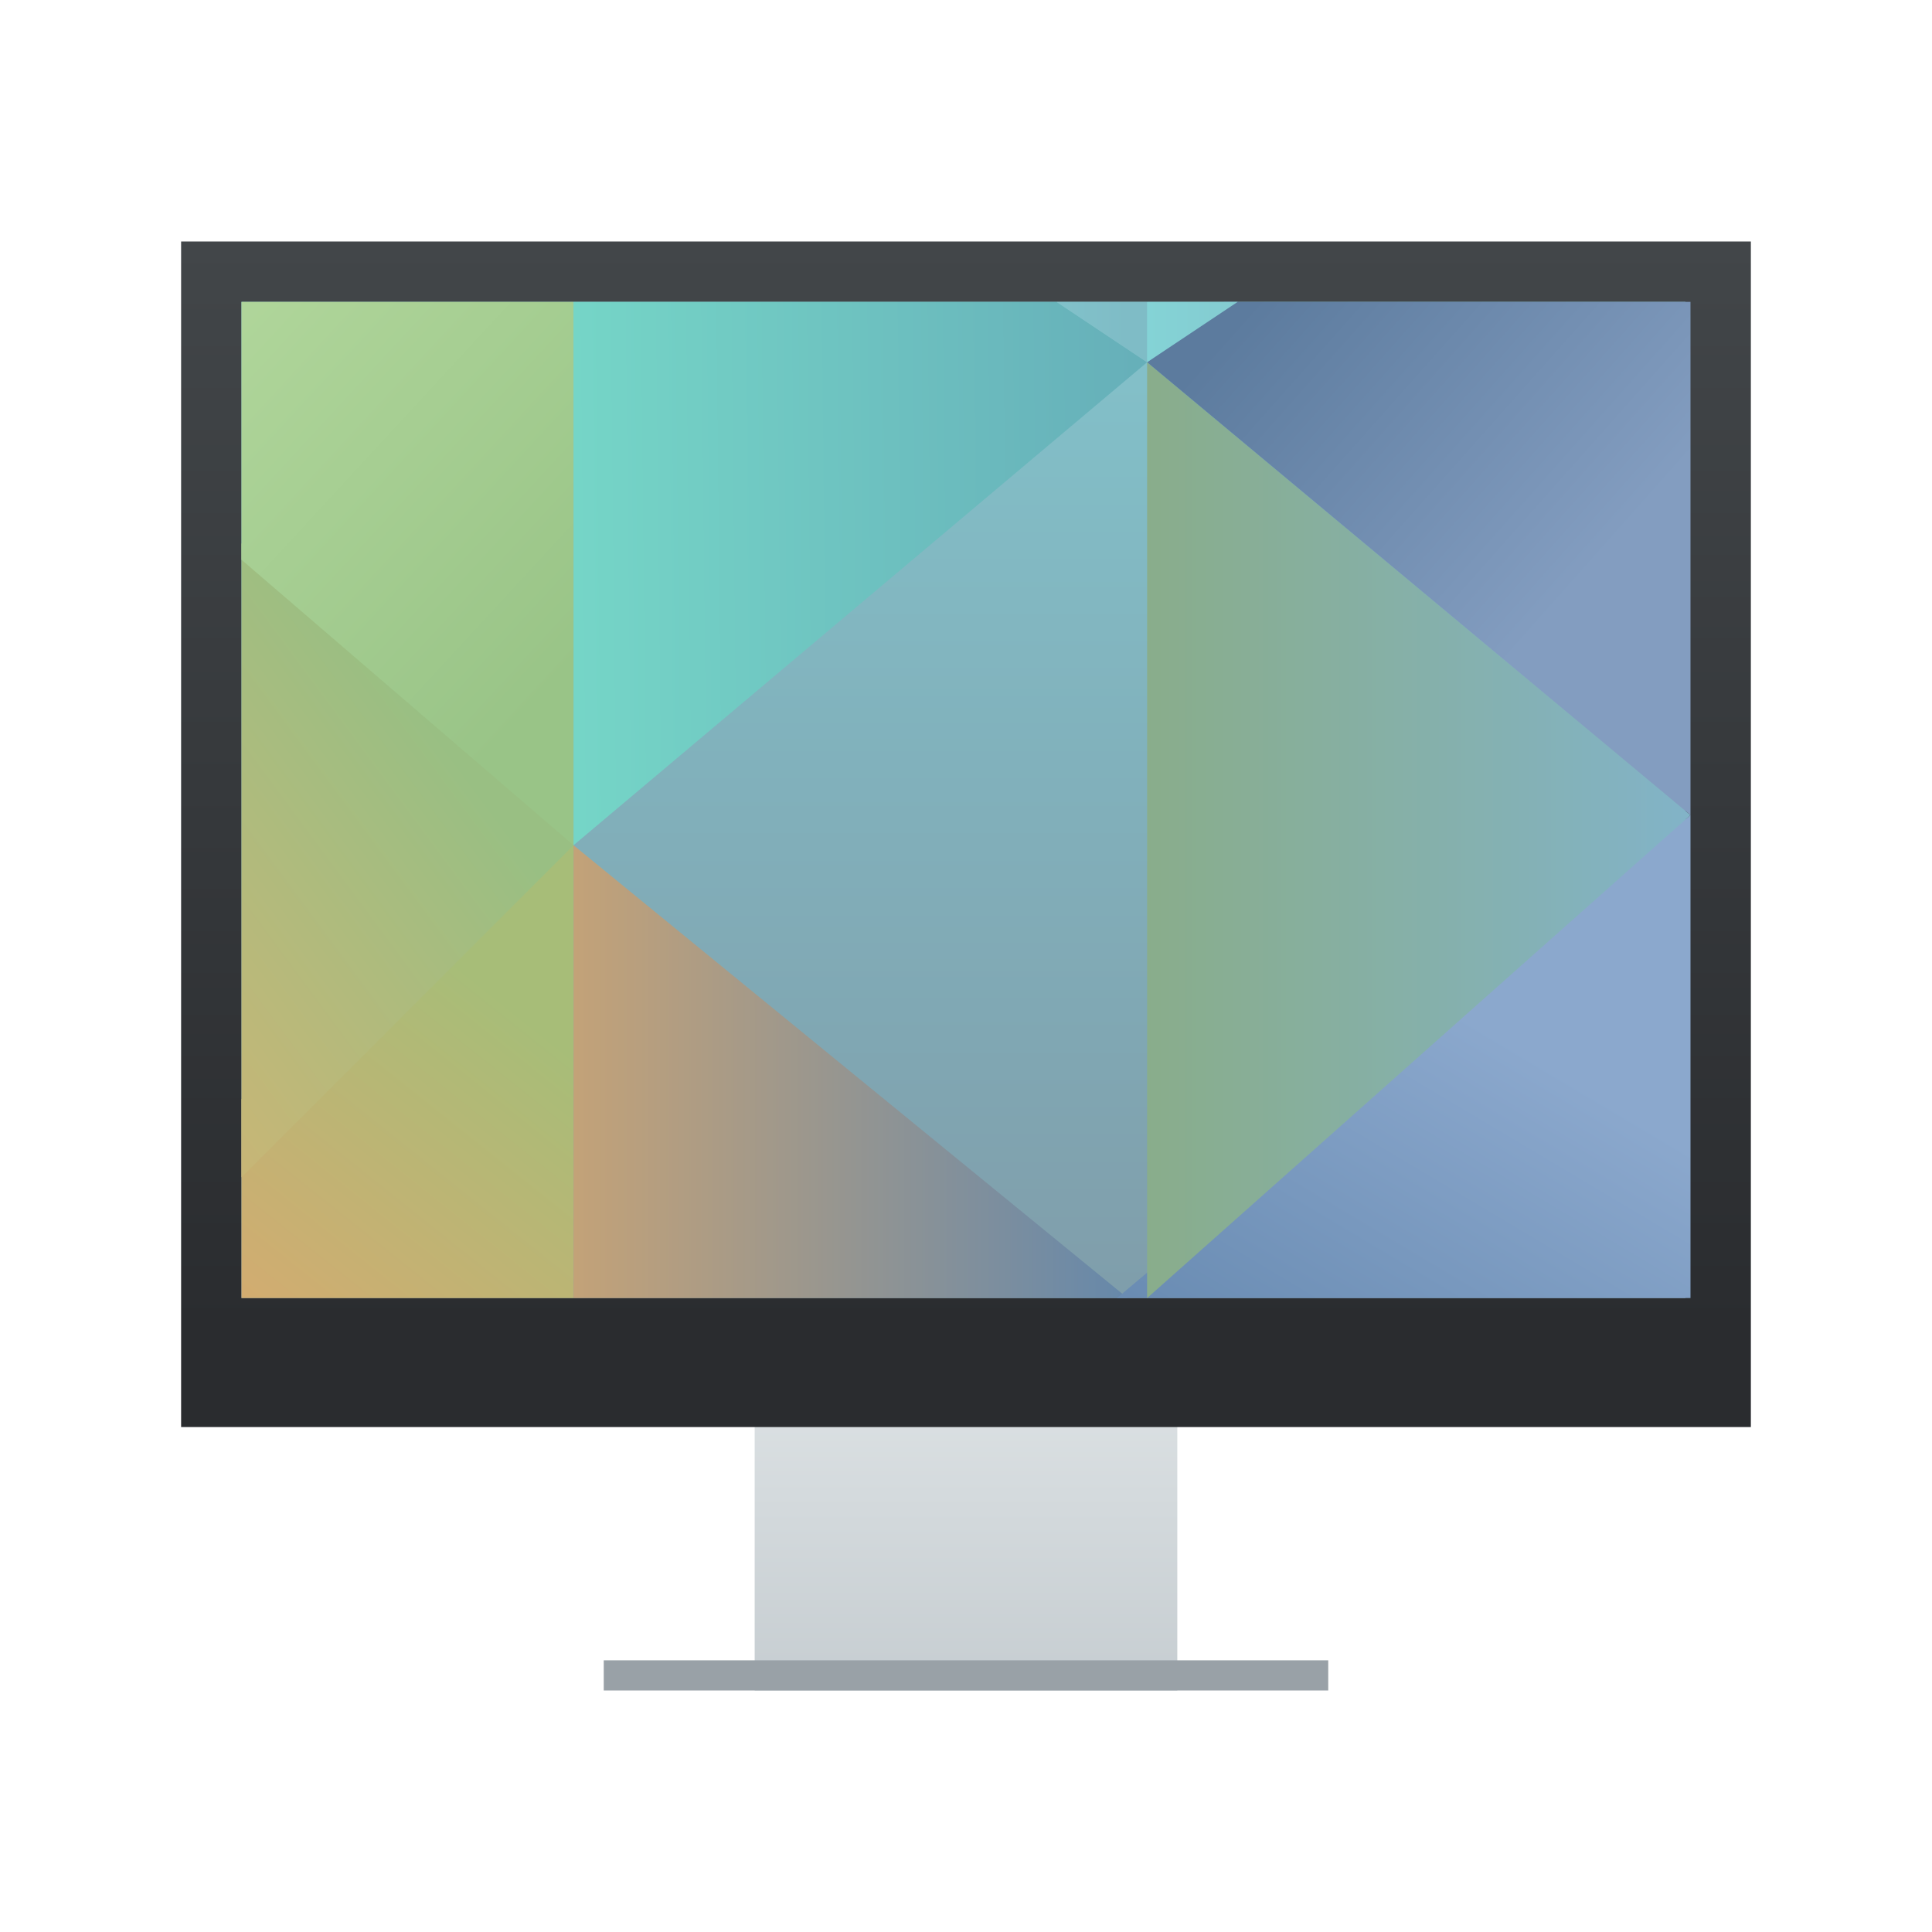
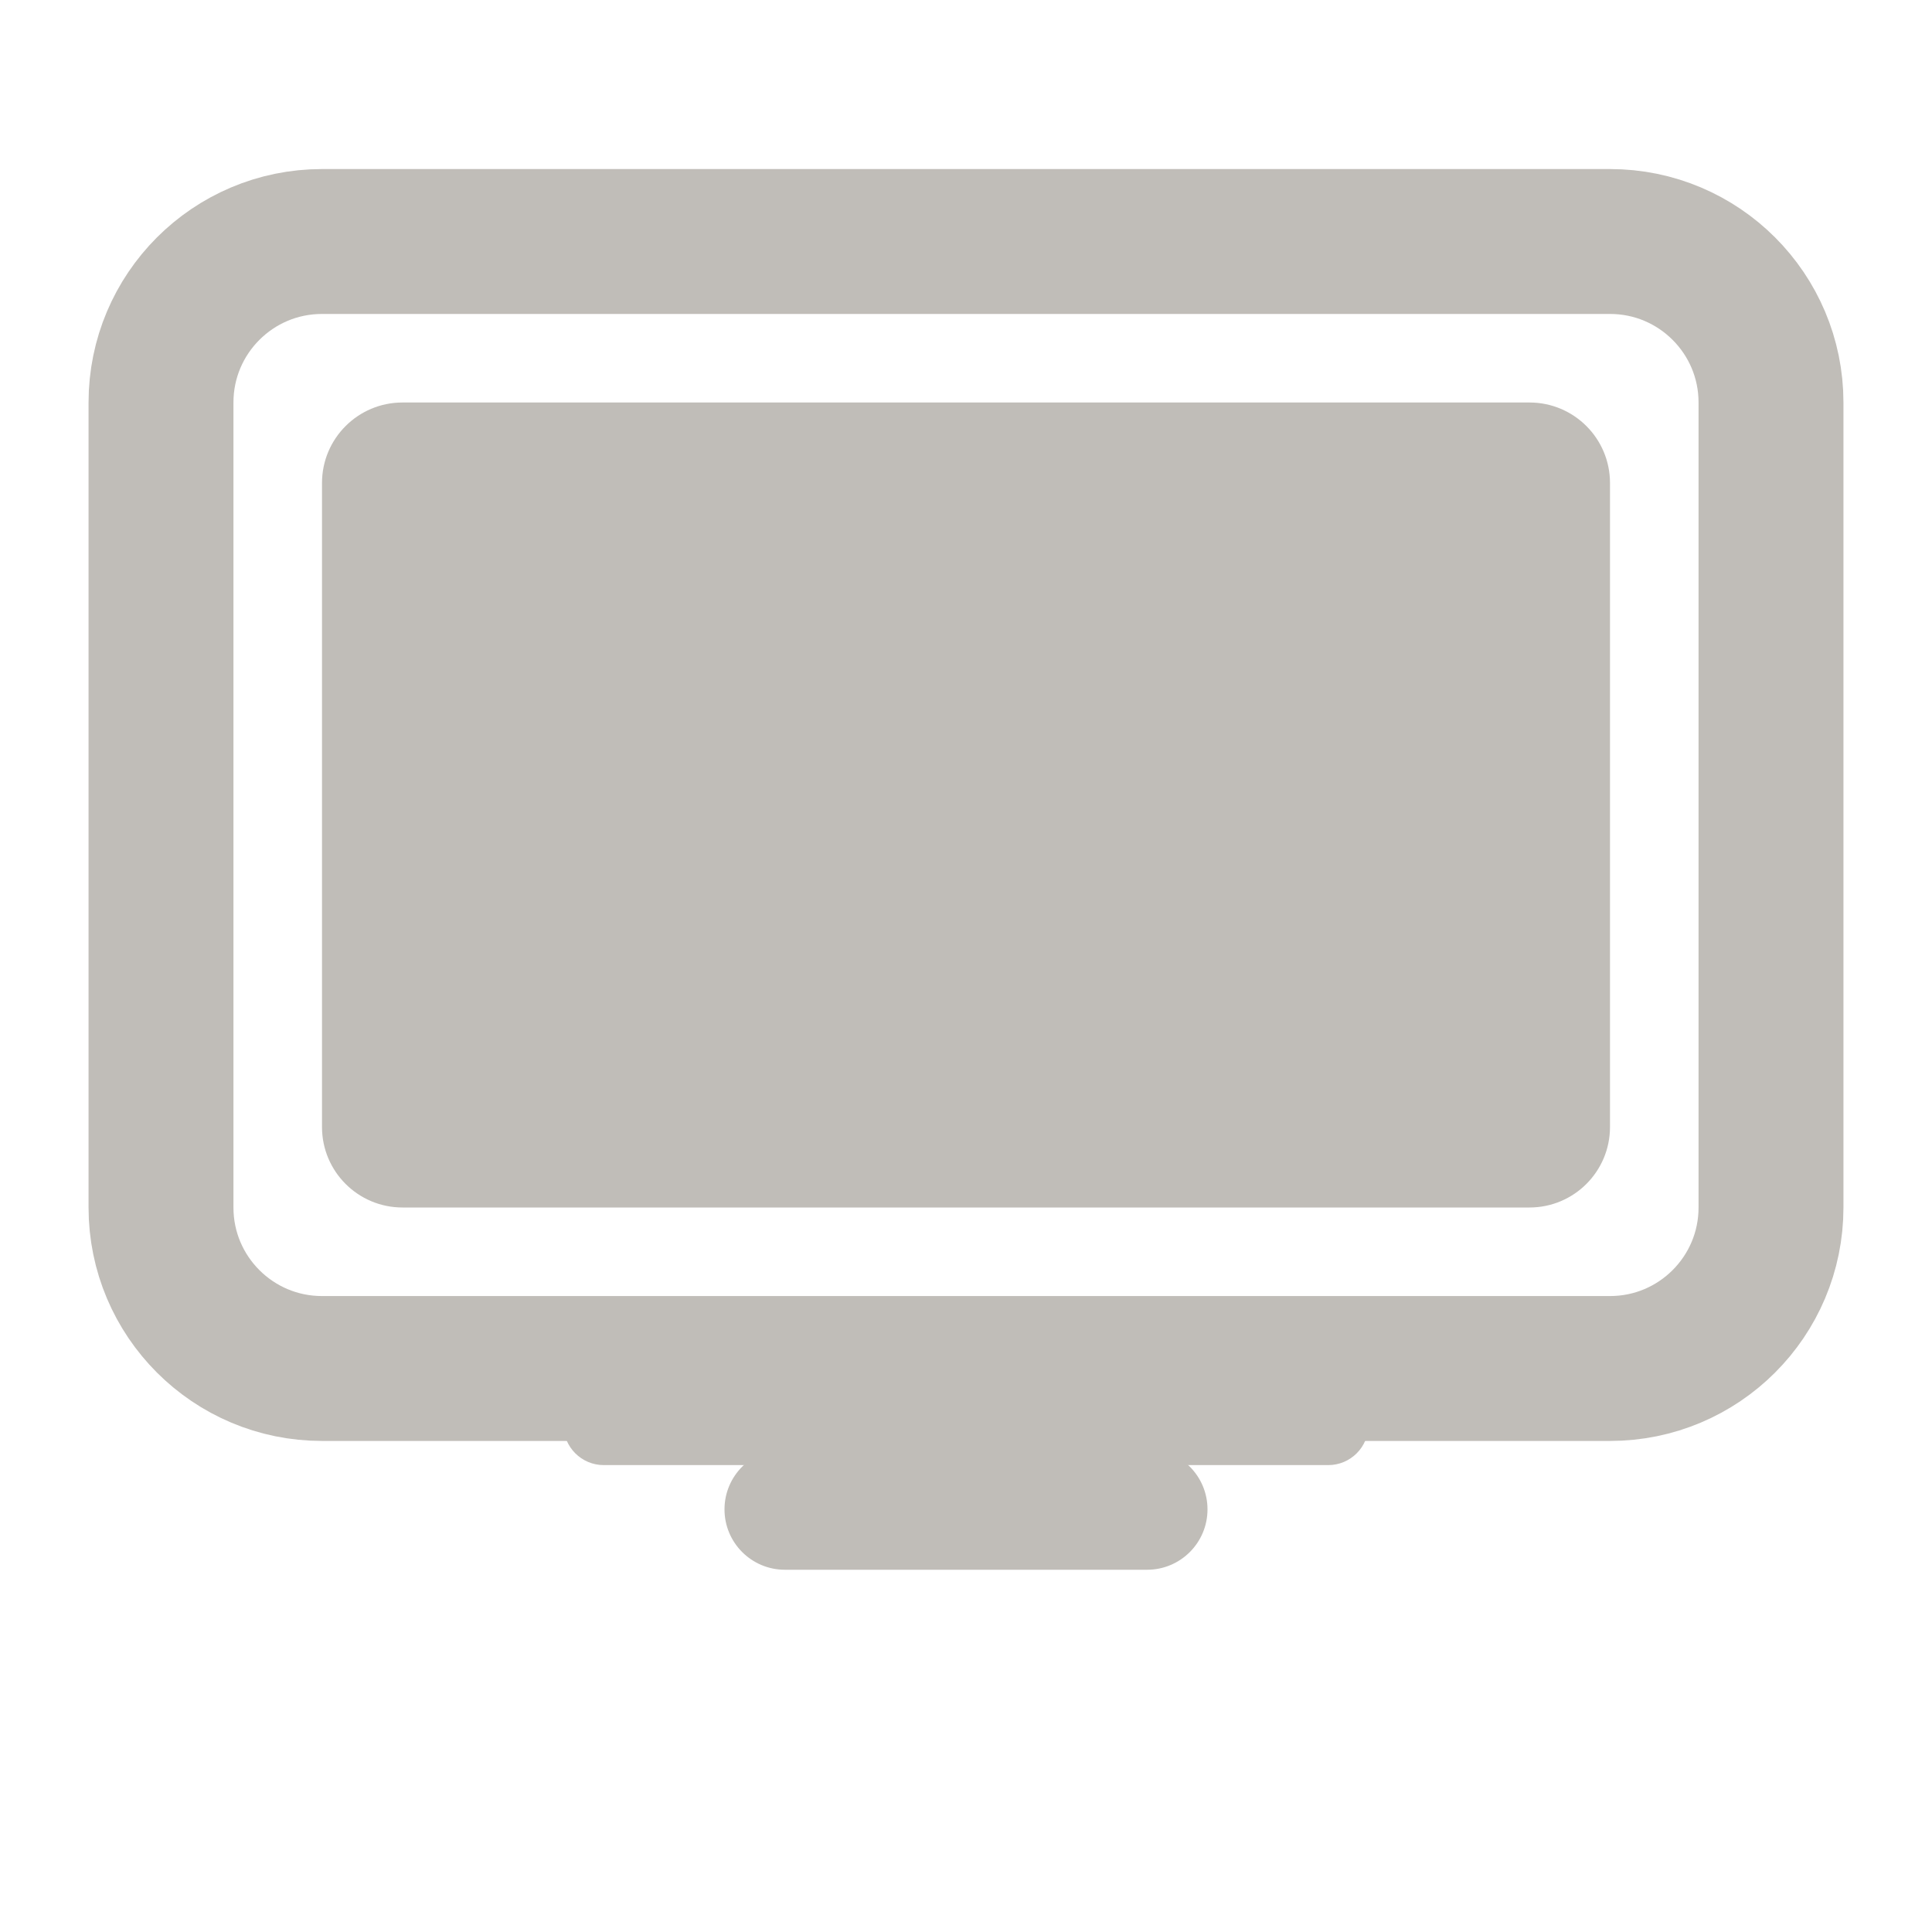
- <svg xmlns="http://www.w3.org/2000/svg" xmlns:xlink="http://www.w3.org/1999/xlink" width="64" version="1.1" height="64">
-   <defs id="defs5455">
-     <linearGradient id="linearGradient4159">
-       <stop style="stop-color:#2a2c2f" id="stop4161" />
-       <stop offset="1" style="stop-color:#424649" id="stop4163" />
-     </linearGradient>
-     <linearGradient id="linearGradient4250" xlink:href="#linearGradient4159" y1="536.798" y2="503.798" gradientUnits="userSpaceOnUse" x2="0" gradientTransform="matrix(1.083333 0 0 1.090909 -34.04753 -49.79991)" />
-     <linearGradient id="linearGradient4272" xlink:href="#linearGradient4303" y1="547.798" y2="536.798" gradientUnits="userSpaceOnUse" x2="0" gradientTransform="matrix(1.166667 0 0 1.090909 -68.09551 -49.79991)" />
-     <linearGradient id="linearGradient4303">
-       <stop style="stop-color:#c6cdd1" id="stop4305" />
-       <stop offset="1" style="stop-color:#e0e5e7" id="stop4307" />
-     </linearGradient>
-     <linearGradient id="linearGradient4591">
-       <stop style="stop-color:#7e8f9e" id="stop4593" />
-       <stop offset="1" style="stop-color:#84ced5" id="stop4595" />
-     </linearGradient>
-     <linearGradient id="linearGradient4597-5" xlink:href="#linearGradient4591" y1="541.798" y2="489.798" gradientUnits="userSpaceOnUse" x2="0" gradientTransform="matrix(1.087108 0 0 1.1 -44.37026 -47.97991)" />
-     <linearGradient id="linearGradient4681" xlink:href="#linearGradient4675" y1="535.798" y2="522.798" x1="394.571" gradientUnits="userSpaceOnUse" x2="404.571" gradientTransform="matrix(1.1 0 0 1.142856 -49.45702 -70.68505)" />
-     <linearGradient id="linearGradient4675">
-       <stop style="stop-color:#e4a56d" id="stop4677" />
-       <stop offset="1" style="stop-color:#a7bd78" id="stop4679" />
-     </linearGradient>
-     <linearGradient id="linearGradient4689" xlink:href="#linearGradient4683" x1="404.571" gradientUnits="userSpaceOnUse" x2="421.571" gradientTransform="matrix(1.079524 0 0 1.142857 -41.17329 -70.68516)" />
-     <linearGradient id="linearGradient4683">
-       <stop style="stop-color:#c3a278" id="stop4685" />
-       <stop offset="1" style="stop-color:#6688aa" id="stop4687" />
-     </linearGradient>
-     <linearGradient id="linearGradient4728" xlink:href="#linearGradient4722" y1="536.798" y2="524.798" x1="430.571" gradientUnits="userSpaceOnUse" x2="437.5" gradientTransform="matrix(1.107808 0 0 1.142856 -53.44897 -70.68506)" />
-     <linearGradient id="linearGradient4722">
-       <stop style="stop-color:#6588af" id="stop4724" />
-       <stop offset="1" style="stop-color:#8ba8cd" id="stop4726" />
-     </linearGradient>
-     <linearGradient id="linearGradient4840" xlink:href="#linearGradient4834" x1="421.571" gradientUnits="userSpaceOnUse" x2="438.571" gradientTransform="matrix(1.048986 0 0 1.1 -27.65097 -47.97991)" />
-     <linearGradient id="linearGradient4834">
-       <stop style="stop-color:#89ad8b" id="stop4836" />
-       <stop offset="1" style="stop-color:#82b3c7" id="stop4838" />
-     </linearGradient>
-     <linearGradient id="linearGradient4784" xlink:href="#linearGradient4778" y1="525.798" y2="513.798" x1="387.571" gradientUnits="userSpaceOnUse" x2="401.571" gradientTransform="matrix(1.1 0 0 1.275143 -49.45702 -137.418)" />
-     <linearGradient id="linearGradient4778">
-       <stop style="stop-color:#e1b16f" id="stop4780" />
-       <stop offset="1" style="stop-color:#99bf83" id="stop4782" />
-     </linearGradient>
-     <linearGradient id="linearGradient4792" xlink:href="#linearGradient4786" y1="510.798" y2="498.798" x1="404.571" gradientUnits="userSpaceOnUse" x2="391.571" gradientTransform="matrix(1.1 0 0 1.1 -49.45702 -47.97991)" />
-     <linearGradient id="linearGradient4786">
-       <stop style="stop-color:#99c487" id="stop4788" />
-       <stop offset="1" style="stop-color:#b4d99e" id="stop4790" />
-     </linearGradient>
-     <linearGradient id="linearGradient4808" xlink:href="#linearGradient4802" y1="501.798" y2="501.616" x1="404.571" gradientUnits="userSpaceOnUse" x2="421.571" gradientTransform="matrix(1.117647 0 0 1.1 -56.59659 -47.97991)" />
-     <linearGradient id="linearGradient4802">
-       <stop style="stop-color:#75d5c7" id="stop4804" />
-       <stop offset="1" style="stop-color:#66afb9" id="stop4806" />
-     </linearGradient>
-     <linearGradient id="linearGradient4776" xlink:href="#linearGradient4770" y1="495.798" y2="504.798" x1="428.571" gradientUnits="userSpaceOnUse" x2="438.571" gradientTransform="matrix(1.048985 0 0 1.062501 -27.65071 -29.23788)" />
-     <linearGradient id="linearGradient4770">
-       <stop style="stop-color:#5c7b9e" id="stop4772" />
-       <stop offset="1" style="stop-color:#839dc0" id="stop4774" />
-     </linearGradient>
-     <linearGradient id="linearGradient4816" xlink:href="#linearGradient4810" x1="421.571" gradientUnits="userSpaceOnUse" x2="406.571" gradientTransform="matrix(1.087108 0 0 1.1 -44.37026 -47.97991)" />
-     <linearGradient id="linearGradient4810">
-       <stop style="stop-color:#7fbcc6" id="stop4812" />
-       <stop offset="1" style="stop-color:#8ee4e3" id="stop4814" />
-     </linearGradient>
-     <linearGradient id="linearGradient4824" xlink:href="#linearGradient4818" x1="421.571" gradientUnits="userSpaceOnUse" x2="436.571" gradientTransform="matrix(1.087108 0 0 1.1 -44.37026 -47.97991)" />
-     <linearGradient id="linearGradient4818">
-       <stop style="stop-color:#84d5d7" id="stop4820" />
-       <stop offset="1" style="stop-color:#84a8ba" id="stop4822" />
-     </linearGradient>
-   </defs>
-   <g id="layer1" transform="matrix(1 0 0 1 -376.5714 -491.798)">
-     <path style="stroke-opacity:0.55;fill:url(#linearGradient4272);stroke-width:2.8" id="rect4254" d="m 401.571,535.798 0,7.636 0,2.182 0,2.182 14,0 0,-2.182 0,-2.182 0,-7.636 z" />
-     <rect width="52" x="382.571" y="499.798" height="39.273" style="stroke-opacity:0.55;fill:url(#linearGradient4250);stroke-width:2.8" id="rect4173" />
-     <path style="fill:url(#linearGradient4597-5)" id="path4589-5" d="m 384.571,501.798 0,33 47.833,0 0,-33 -47.833,0 z" />
-     <path style="fill:url(#linearGradient4681);fill-rule:evenodd" id="path4476-9" d="m 395.571,518.798 -11,9.411 0,6.589 11,0 0,-16 z" />
-     <path style="fill:url(#linearGradient4689);fill-rule:evenodd" id="path4478-4" d="m 395.571,519.798 0,15 18.352,0 z" />
-     <path style="fill:url(#linearGradient4728);fill-rule:evenodd" id="path4488-0-8" d="m 432.571,518.798 -19,16 19,10e-6 z" />
-     <path style="fill:url(#linearGradient4840);fill-rule:evenodd" id="path4188-3" d="m 414.571,528.198 0,-24.4 18,15 -18,16 z" />
-     <path style="fill:url(#linearGradient4784);fill-rule:evenodd" id="path4192-6" d="m 384.571,509.798 0,21 11,-11 z" />
-     <path style="fill:url(#linearGradient4792);fill-rule:evenodd" id="path4198-3" d="m 384.571,501.798 0,8.542 11,9.458 0,-7 0,-11 z" />
-     <path style="fill:url(#linearGradient4808);fill-rule:evenodd" id="path4200-1" d="m 395.571,501.798 0,11 0,7 19,-16 -3,-2 z" />
-     <path style="fill:url(#linearGradient4776);fill-rule:evenodd" id="path4202-1" d="m 417.12,501.798 -2.549,2 18,15 0,-6 0,-11 z" />
-     <path style="fill:url(#linearGradient4816);fill-rule:evenodd" id="path4206-9-2" d="m 411.571,501.798 3,2 0,-2 z" />
-     <path style="fill:url(#linearGradient4824);fill-rule:evenodd" id="path4208-1-1" d="m 414.571,501.798 0,2 3,-2 z" />
-     <rect width="24" x="396.571" y="546.798" height="1" style="stroke-opacity:0.55;fill:#99a1a7;stroke-width:2.8" id="rect4295" />
+ <svg xmlns="http://www.w3.org/2000/svg" viewBox="0 0 24 24" width="24" height="24">
+   <g fill="#c0bdb8">
+     <rect x="2" y="3" width="20" height="14" rx="2" ry="2" fill="none" stroke="#c0bdb8" stroke-width="1.8" />
+     <rect x="4" y="5" width="16" height="10" rx="1" ry="1" />
+     <rect x="9" y="18" width="6" height="1.5" rx="0.75" />
+     <rect x="7" y="17.2" width="10" height="1" rx="0.5" />
  </g>
</svg>
